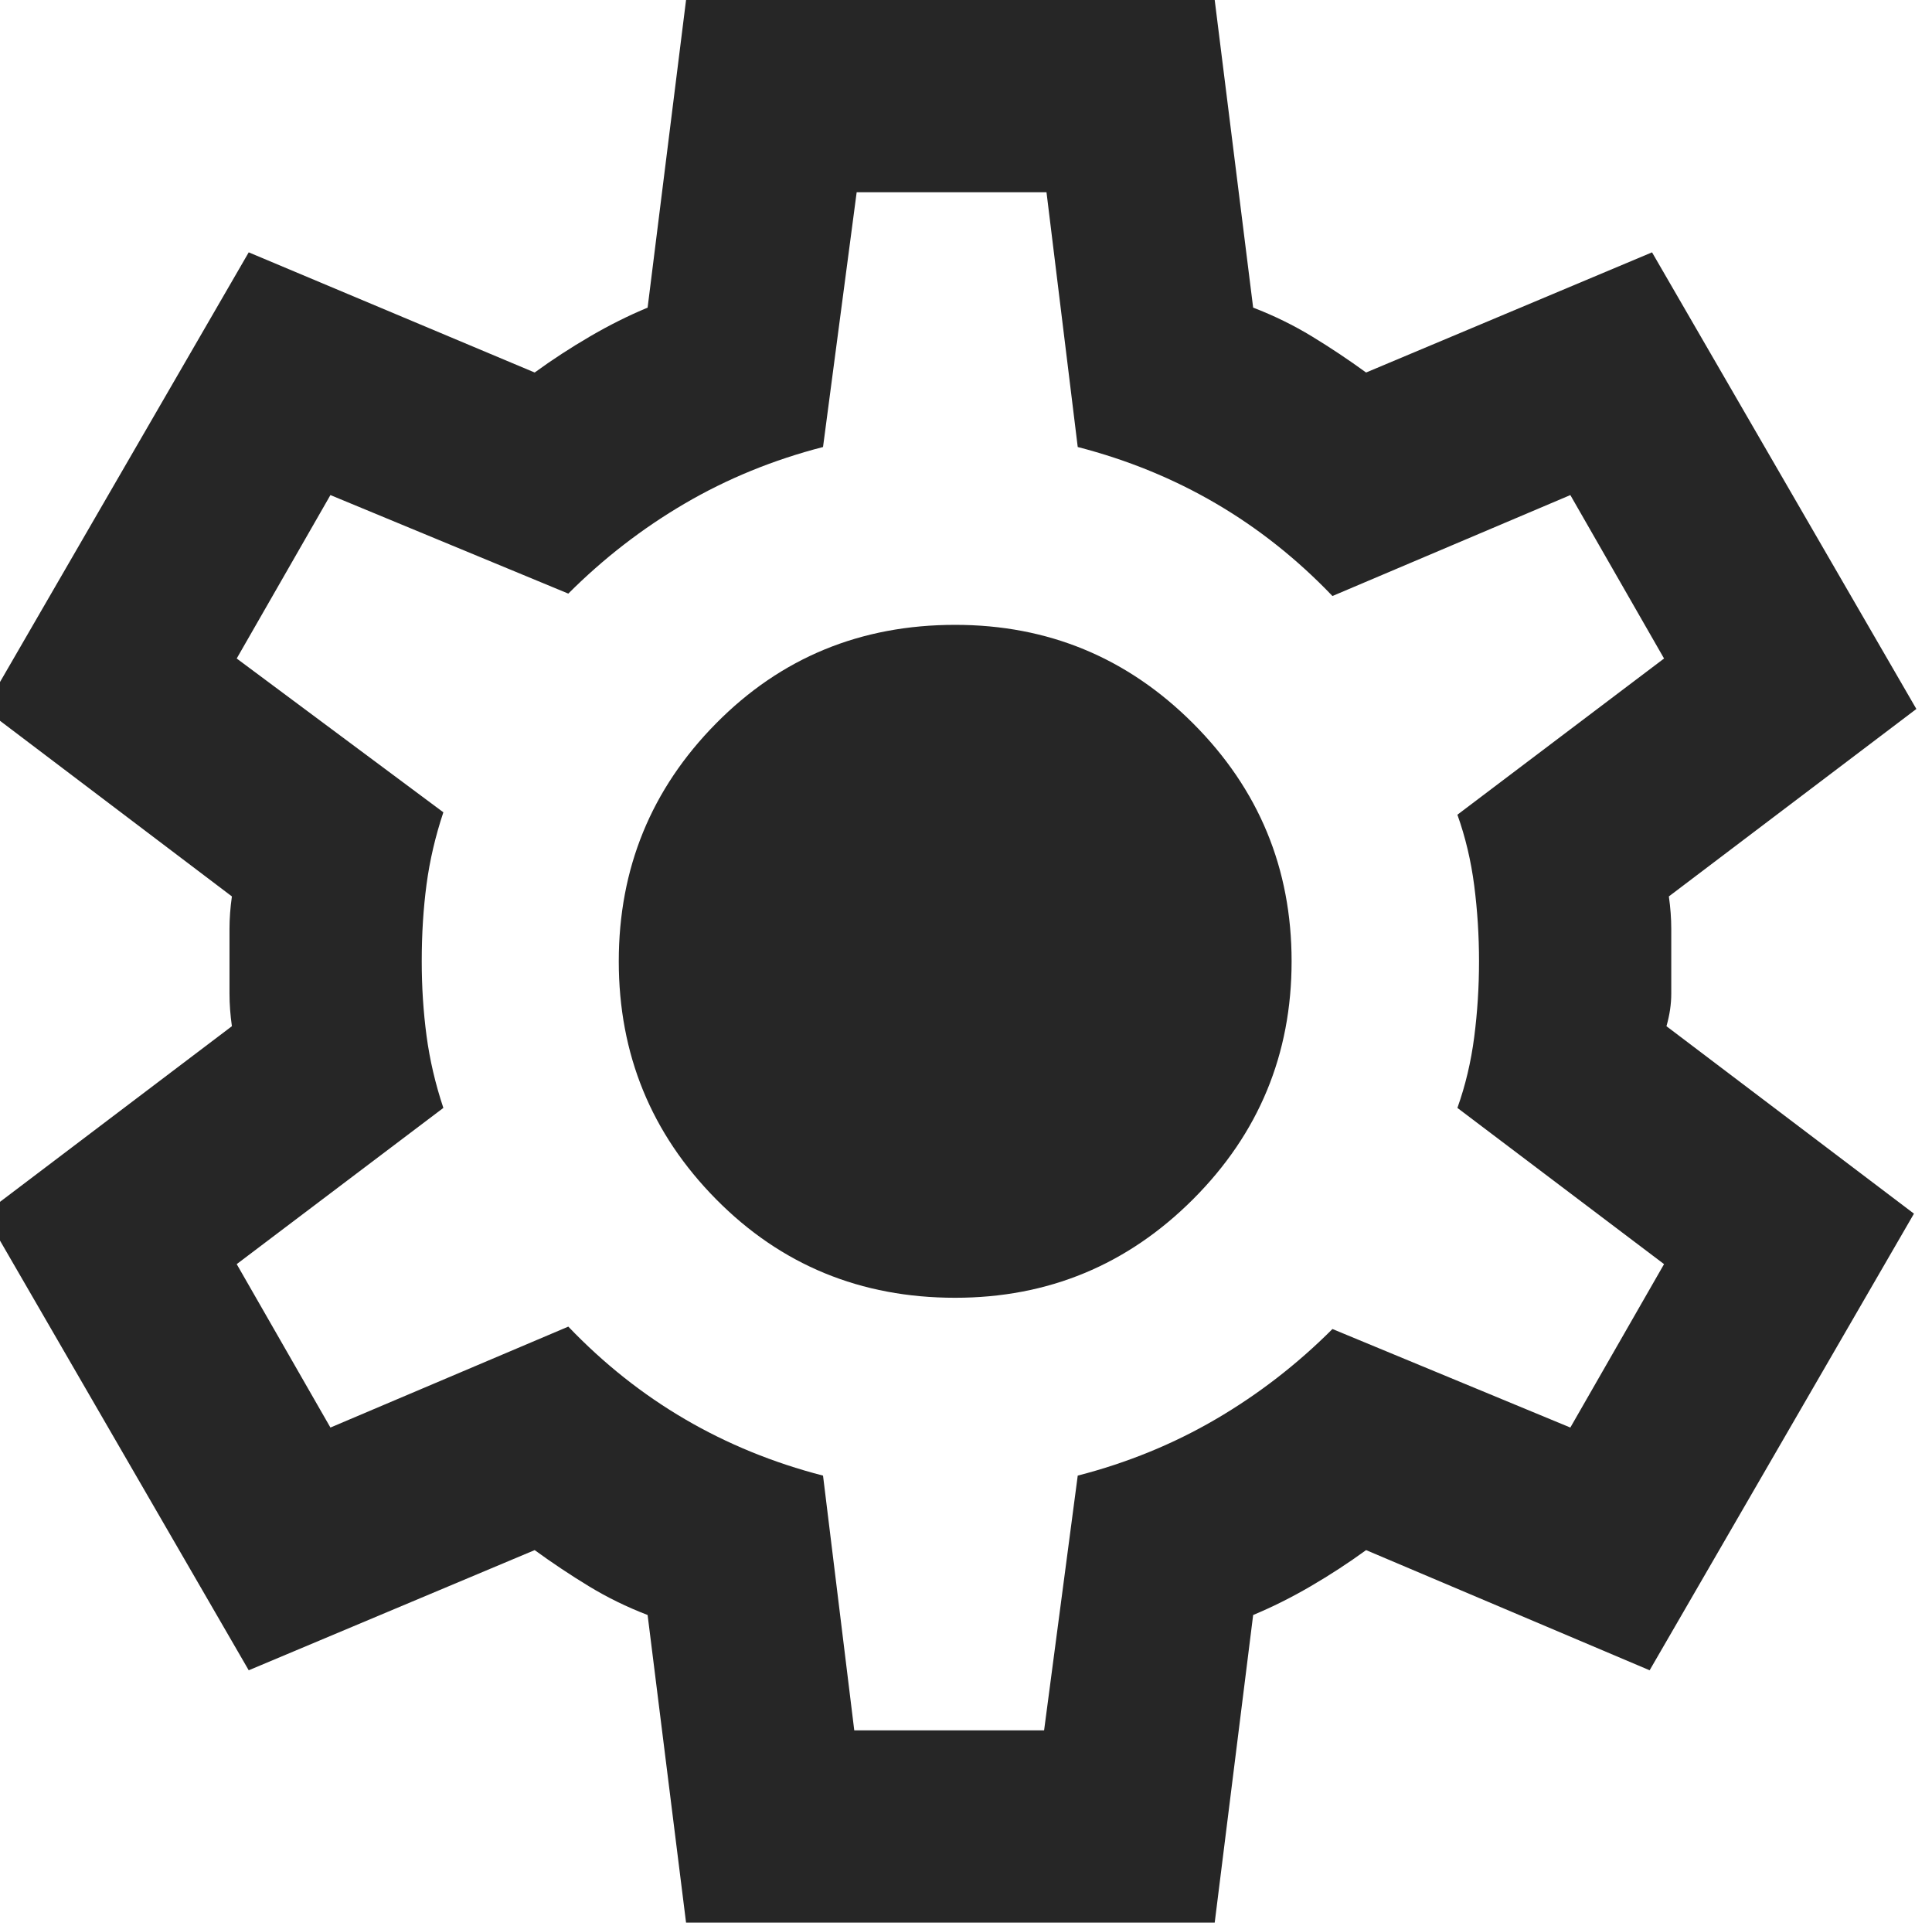
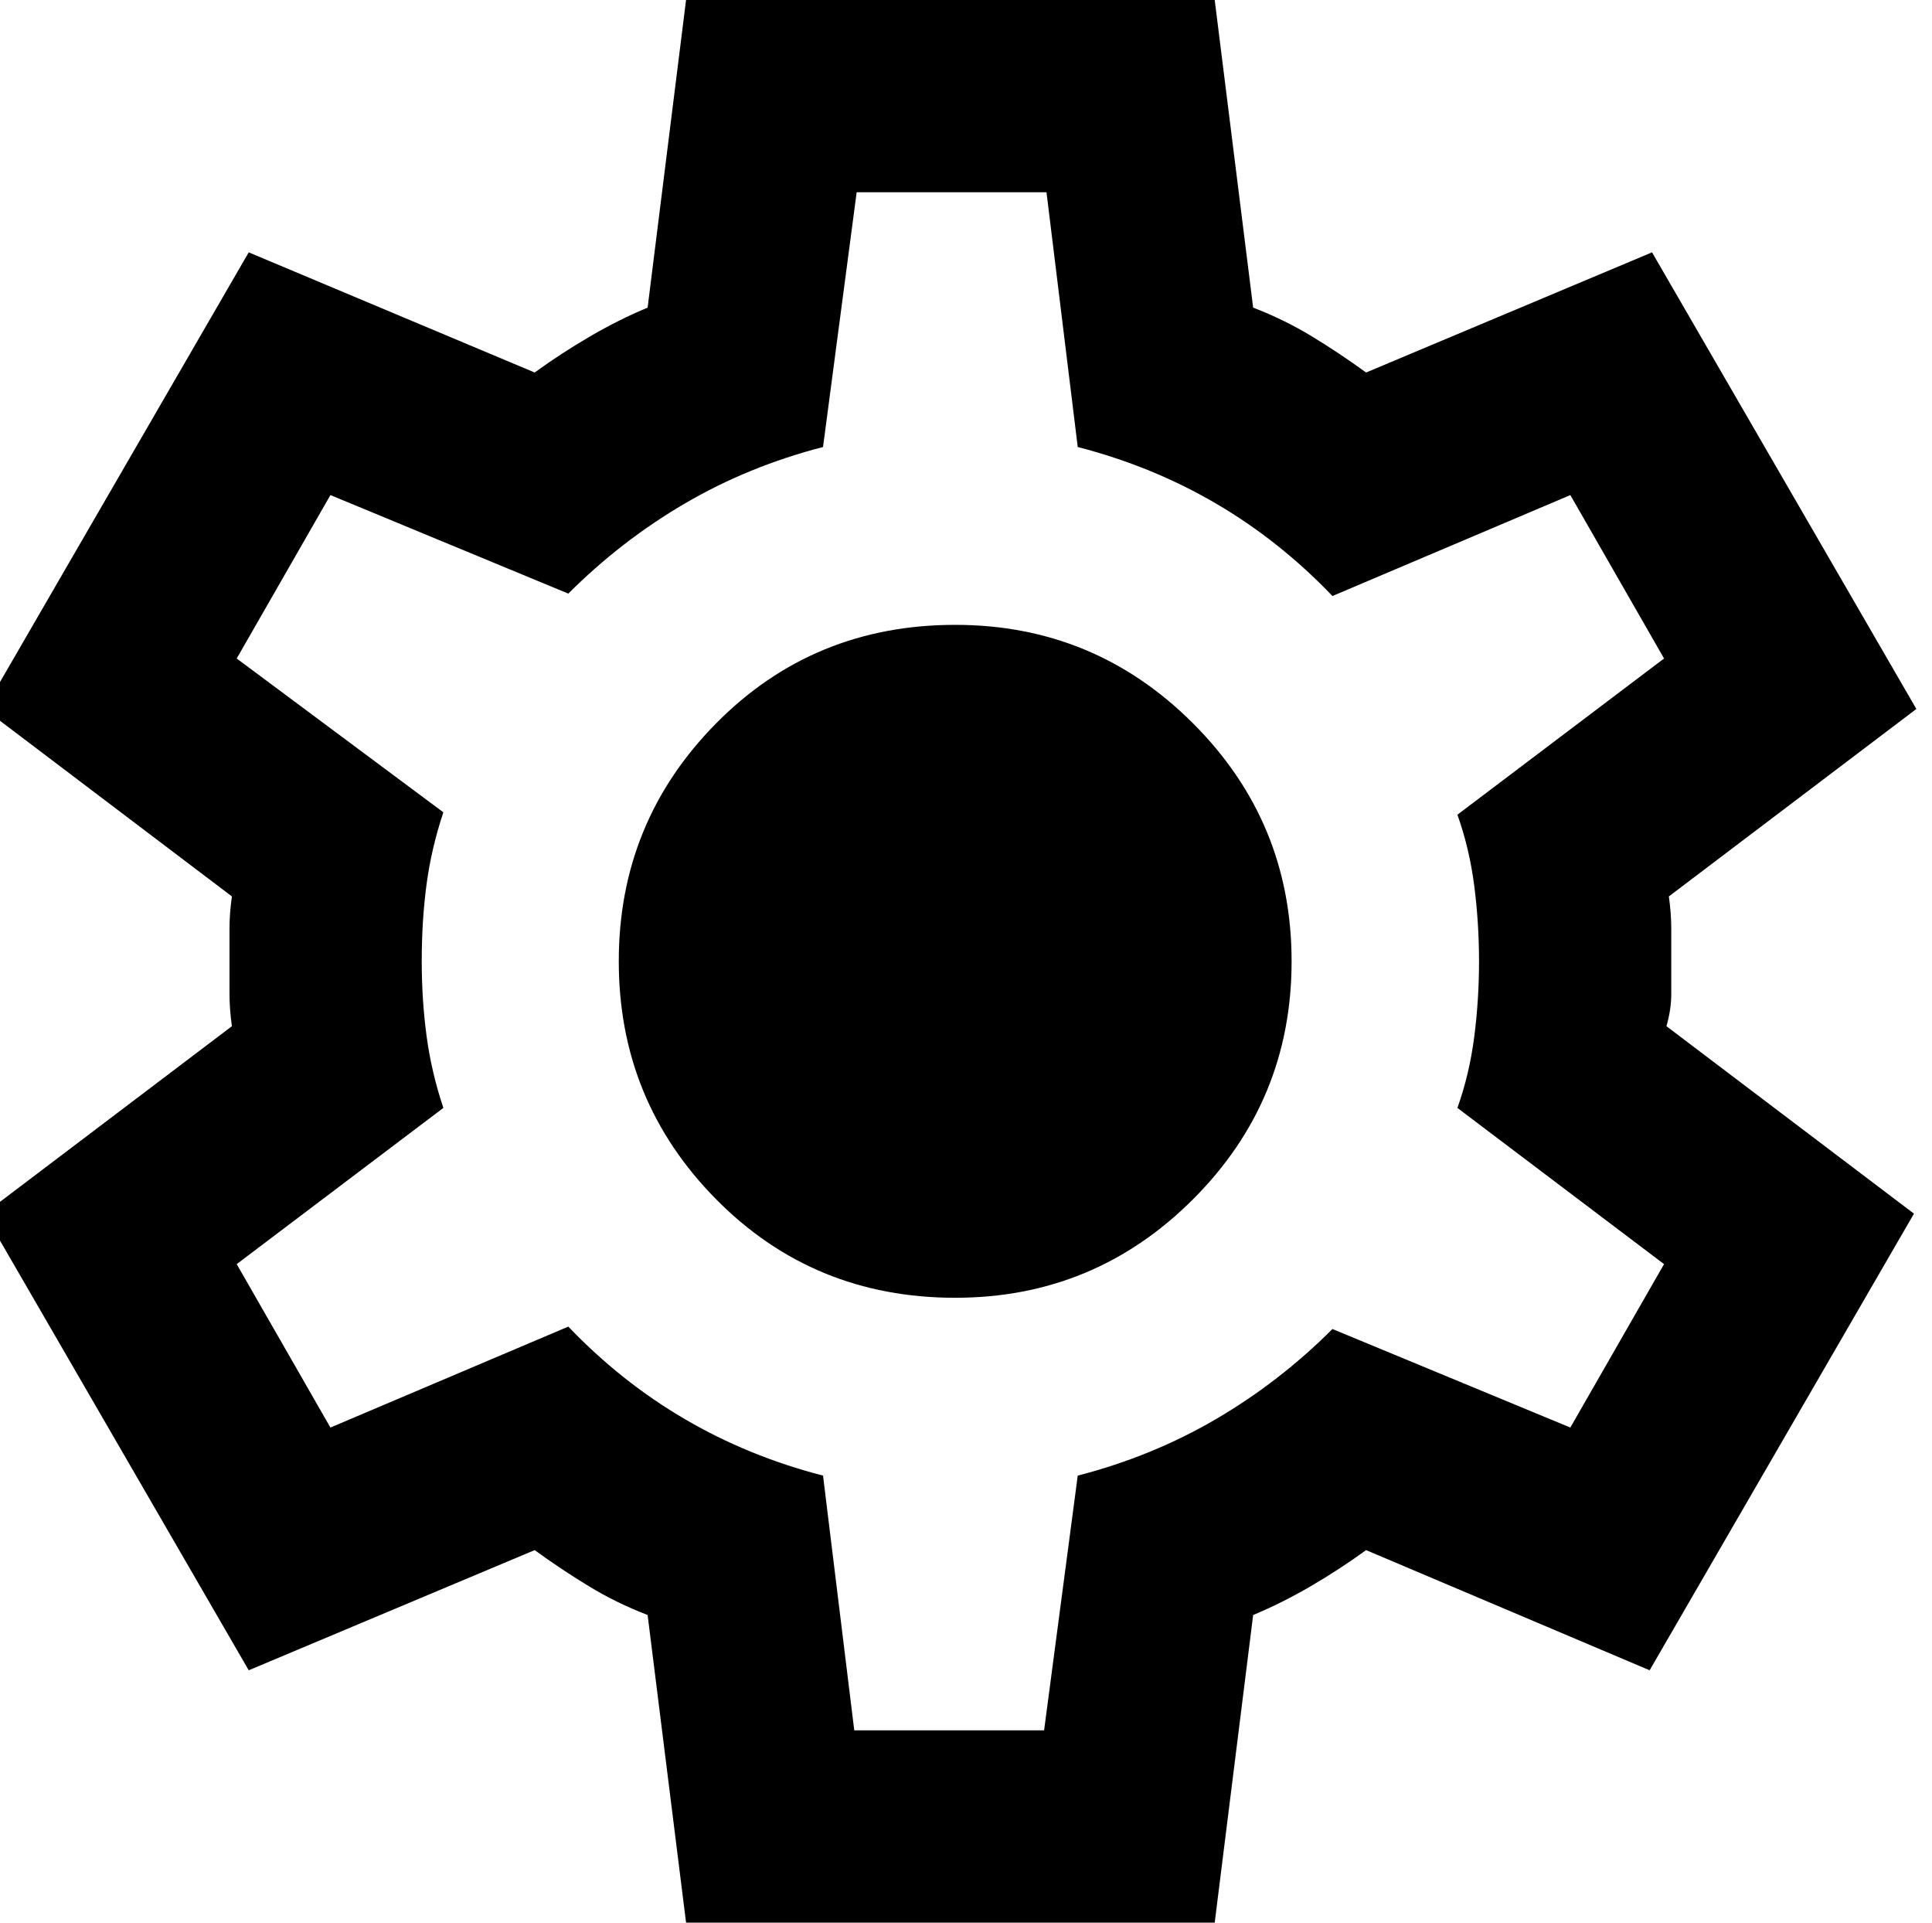
- <svg viewBox="85 -880 803 800" width="24.03px" height="23.91px" fill="#262626" aria-label="settings">
+ <svg viewBox="85 -880 803 800" width="24.03px" height="23.91px" fill="currentColor" aria-label="settings">
  <path d="m370-80-16-128q-13-5-24.5-12T307-235l-119 50L78-375l103-78q-1-7-1-13.5v-27q0-6.5 1-13.5L78-585l110-190 119 50q11-8 23-15t24-12l16-128h220l16 128q13 5 24.5 12t22.5 15l119-50 110 190-103 78q1 7 1 13.5v27q0 6.5-2 13.5l103 78-110 190-118-50q-11 8-23 15t-24 12L590-80H370Zm70-80h79l14-106q31-8 57.5-23.5T639-327l99 41 39-68-86-65q5-14 7-29.5t2-31.5q0-16-2-31.5t-7-29.5l86-65-39-68-99 42q-22-23-48.5-38.5T533-694l-13-106h-79l-14 106q-31 8-57.5 23.5T321-633l-99-41-39 68 86 64q-5 15-7 30t-2 32q0 16 2 31t7 30l-86 65 39 68 99-42q22 23 48.5 38.5T427-266l13 106Zm42-180q58 0 99-41t41-99q0-58-41-99t-99-41q-59 0-99.5 41T342-480q0 58 40.5 99t99.5 41Zm-2-140Z">
  </path>
</svg>
